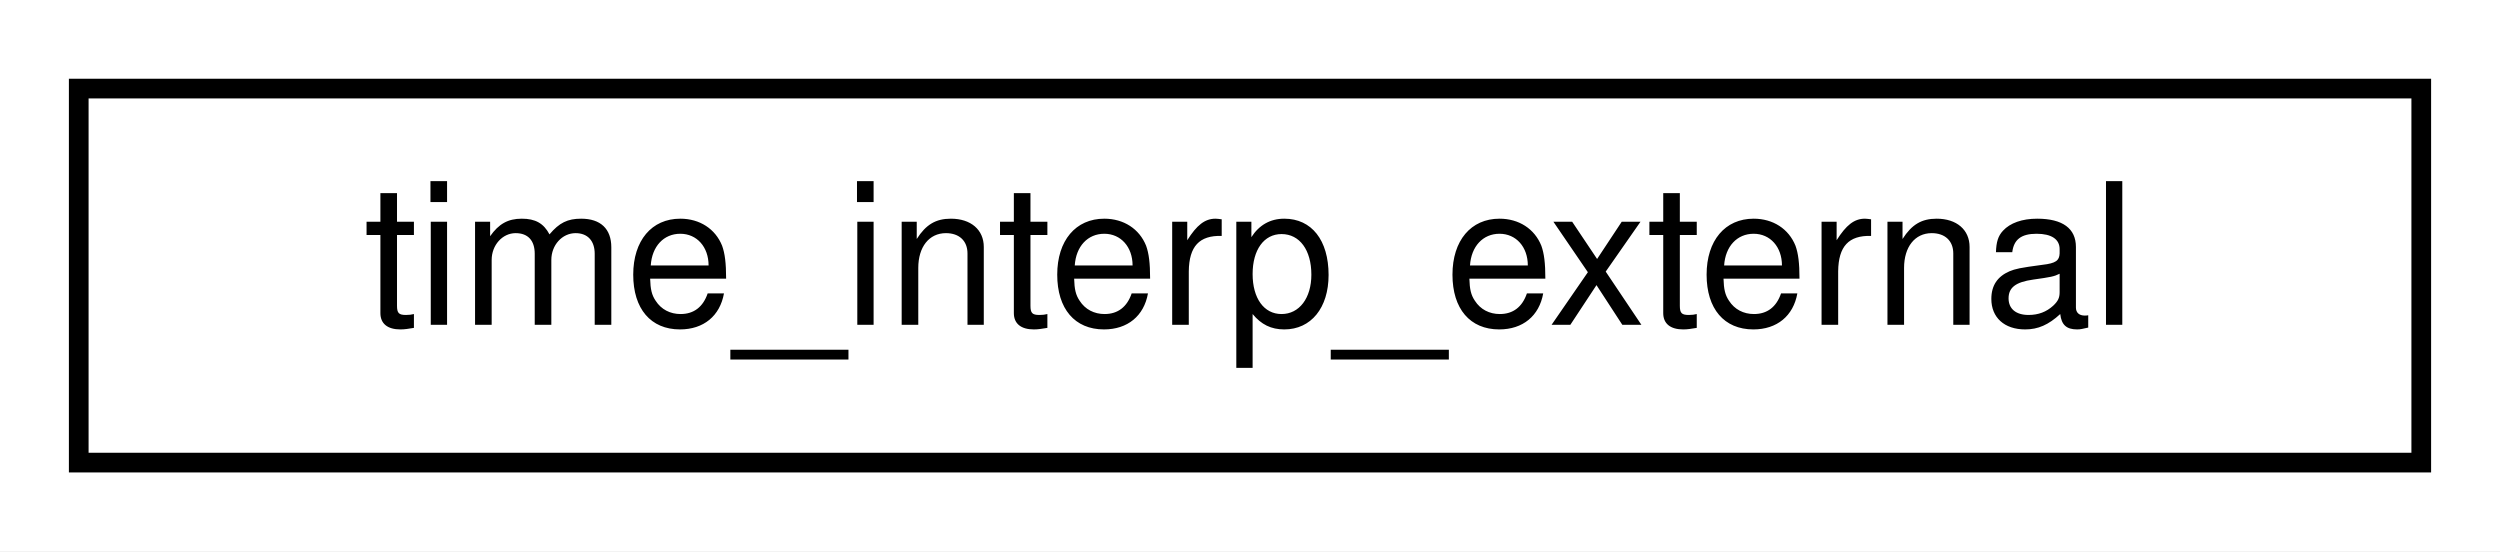
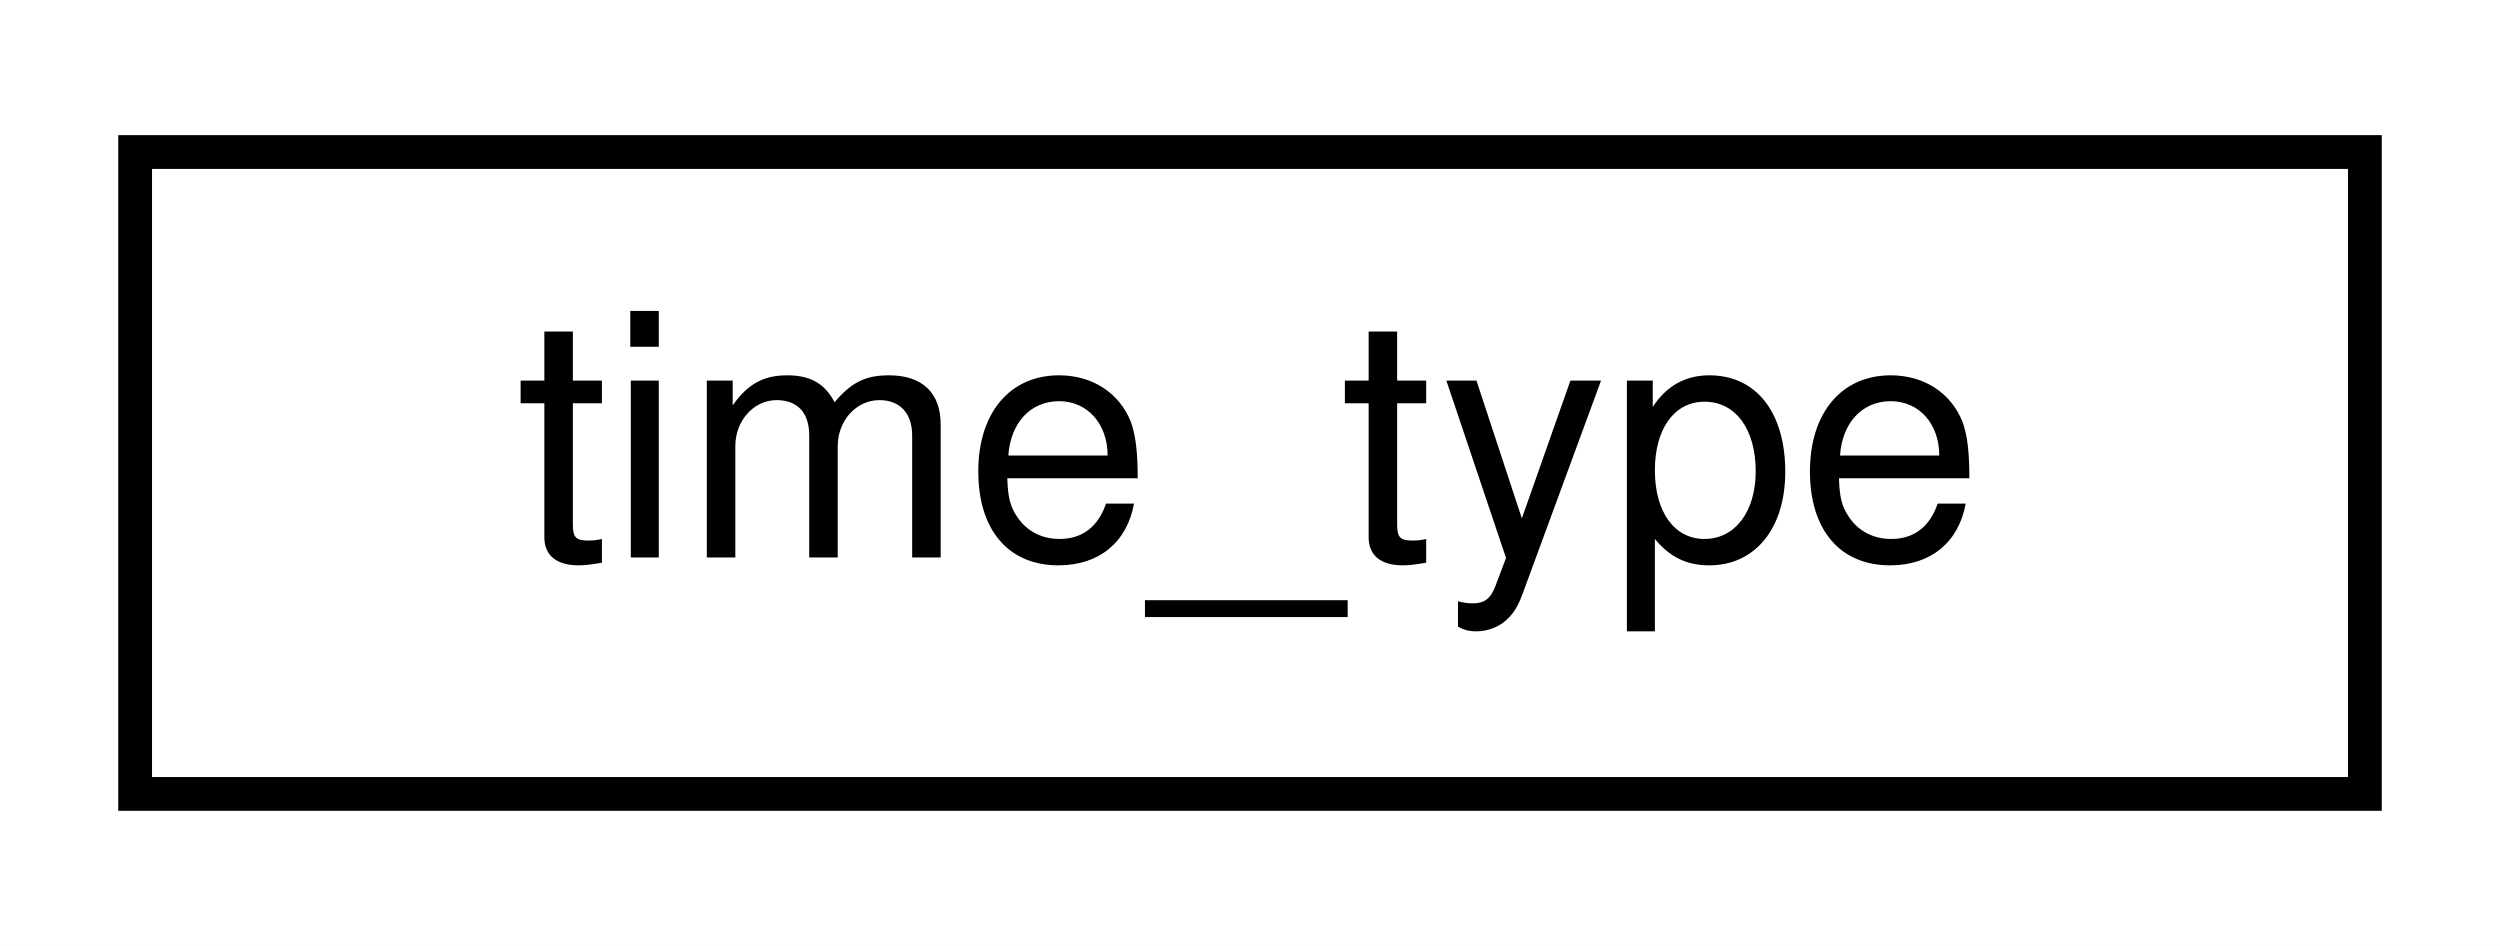
- <svg xmlns="http://www.w3.org/2000/svg" xmlns:xlink="http://www.w3.org/1999/xlink" width="127pt" height="28pt" viewBox="0.00 0.00 127.00 28.00">
+ <svg xmlns="http://www.w3.org/2000/svg" xmlns:xlink="http://www.w3.org/1999/xlink" width="74pt" height="28pt" viewBox="0.00 0.00 74.00 28.00">
  <g id="graph0" class="graph" transform="scale(1 1) rotate(0) translate(4 24)">
-     <polygon fill="white" stroke="transparent" points="-4,4 -4,-24 123,-24 123,4 -4,4" />
+     <polygon fill="white" stroke="transparent" points="-4,4 -4,-24 70,-24 70,4 -4,4" />
    <g id="node1" class="node">
      <g id="a_node1">
-         <a xlink:href="interfacetime__interp__external__mod_1_1time__interp__external.html" target="_top" xlink:title="Provide data from external file interpolated to current model time. Data may be local to current proc...">
-           <polygon fill="white" stroke="black" points="0,-0.5 0,-19.5 119,-19.5 119,-0.5 0,-0.5" />
-           <text text-anchor="middle" x="59.5" y="-7.5" font-family="Helvetica,sans-Serif" font-size="10.00">time_interp_external</text>
+         <a xlink:href="structtime__manager__mod_1_1time__type.html" target="_top" xlink:title="Type to represent amounts of time. Implemented as seconds and days to allow for larger intervals.">
+           <polygon fill="white" stroke="black" points="0,-0.5 0,-19.5 66,-19.5 66,-0.5 0,-0.5" />
+           <text text-anchor="middle" x="33" y="-7.5" font-family="Helvetica,sans-Serif" font-size="10.00">time_type</text>
        </a>
      </g>
    </g>
  </g>
</svg>
